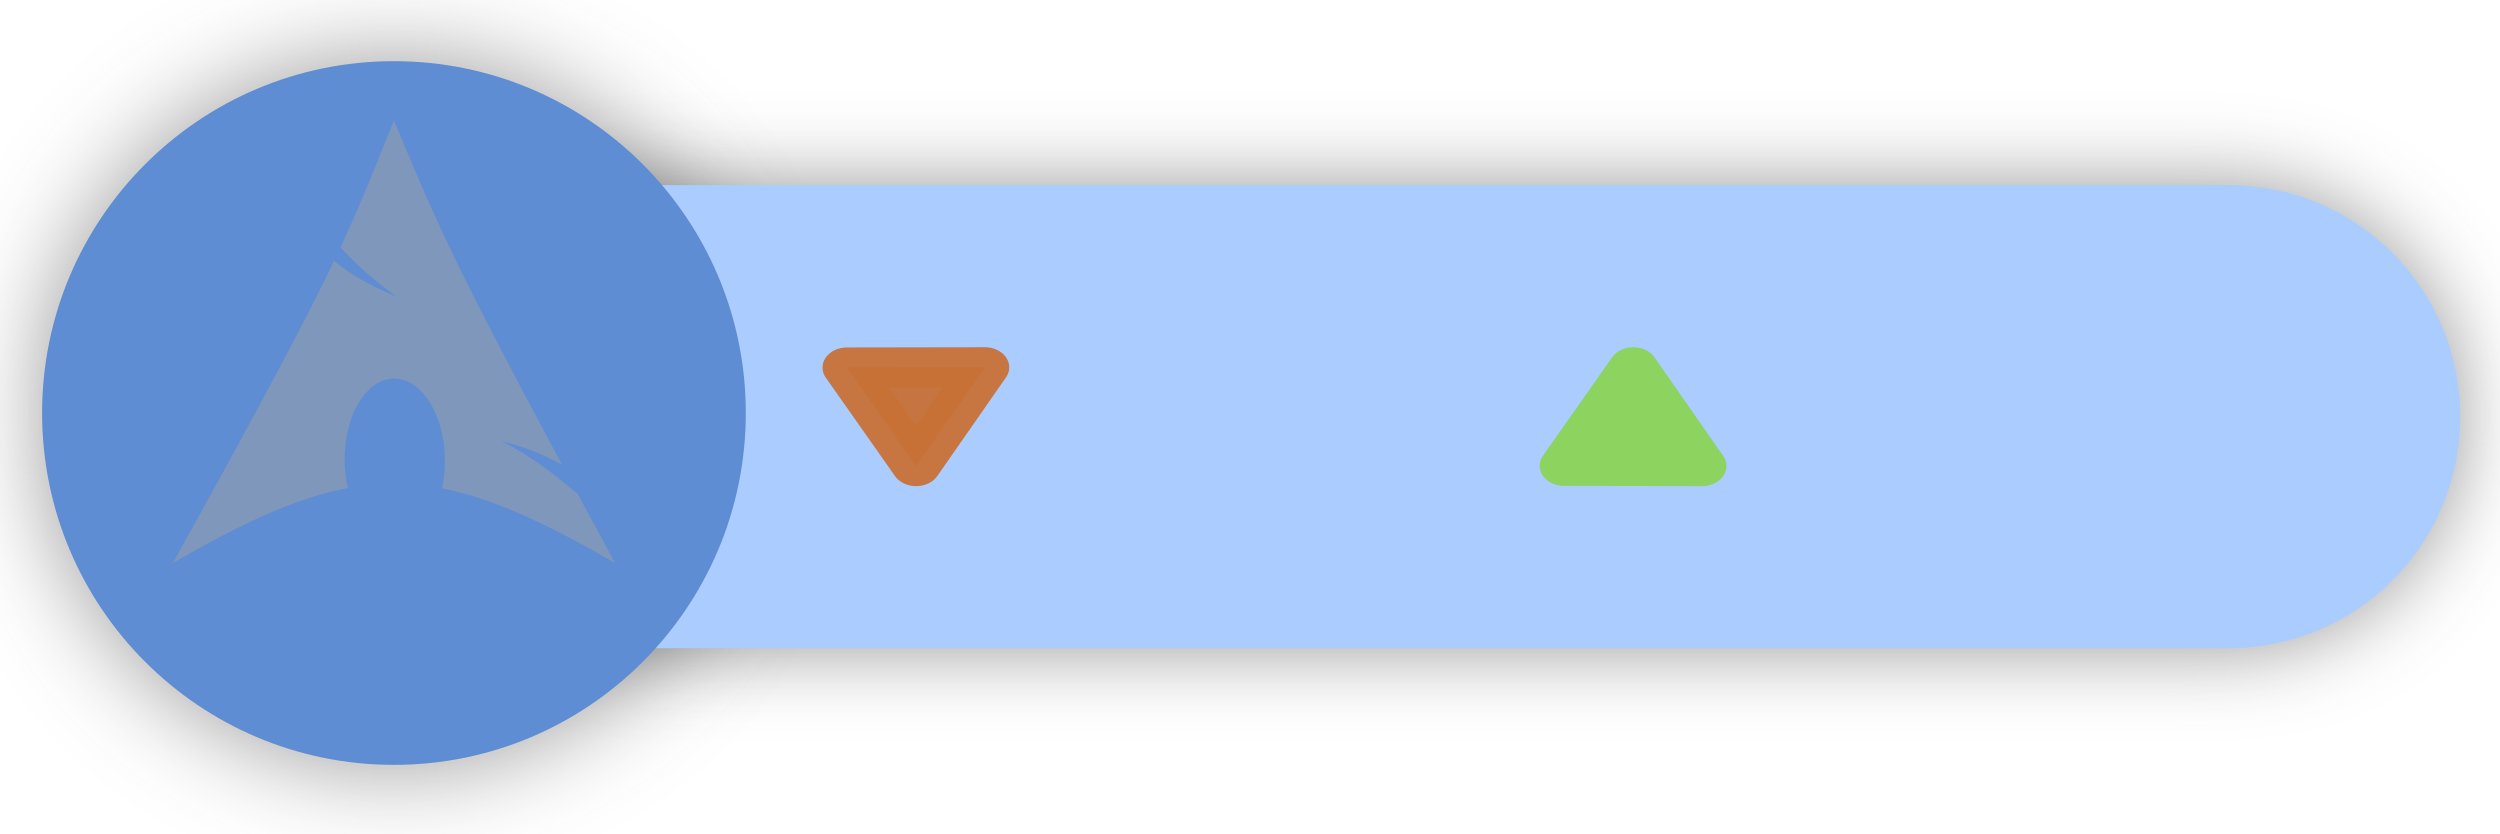
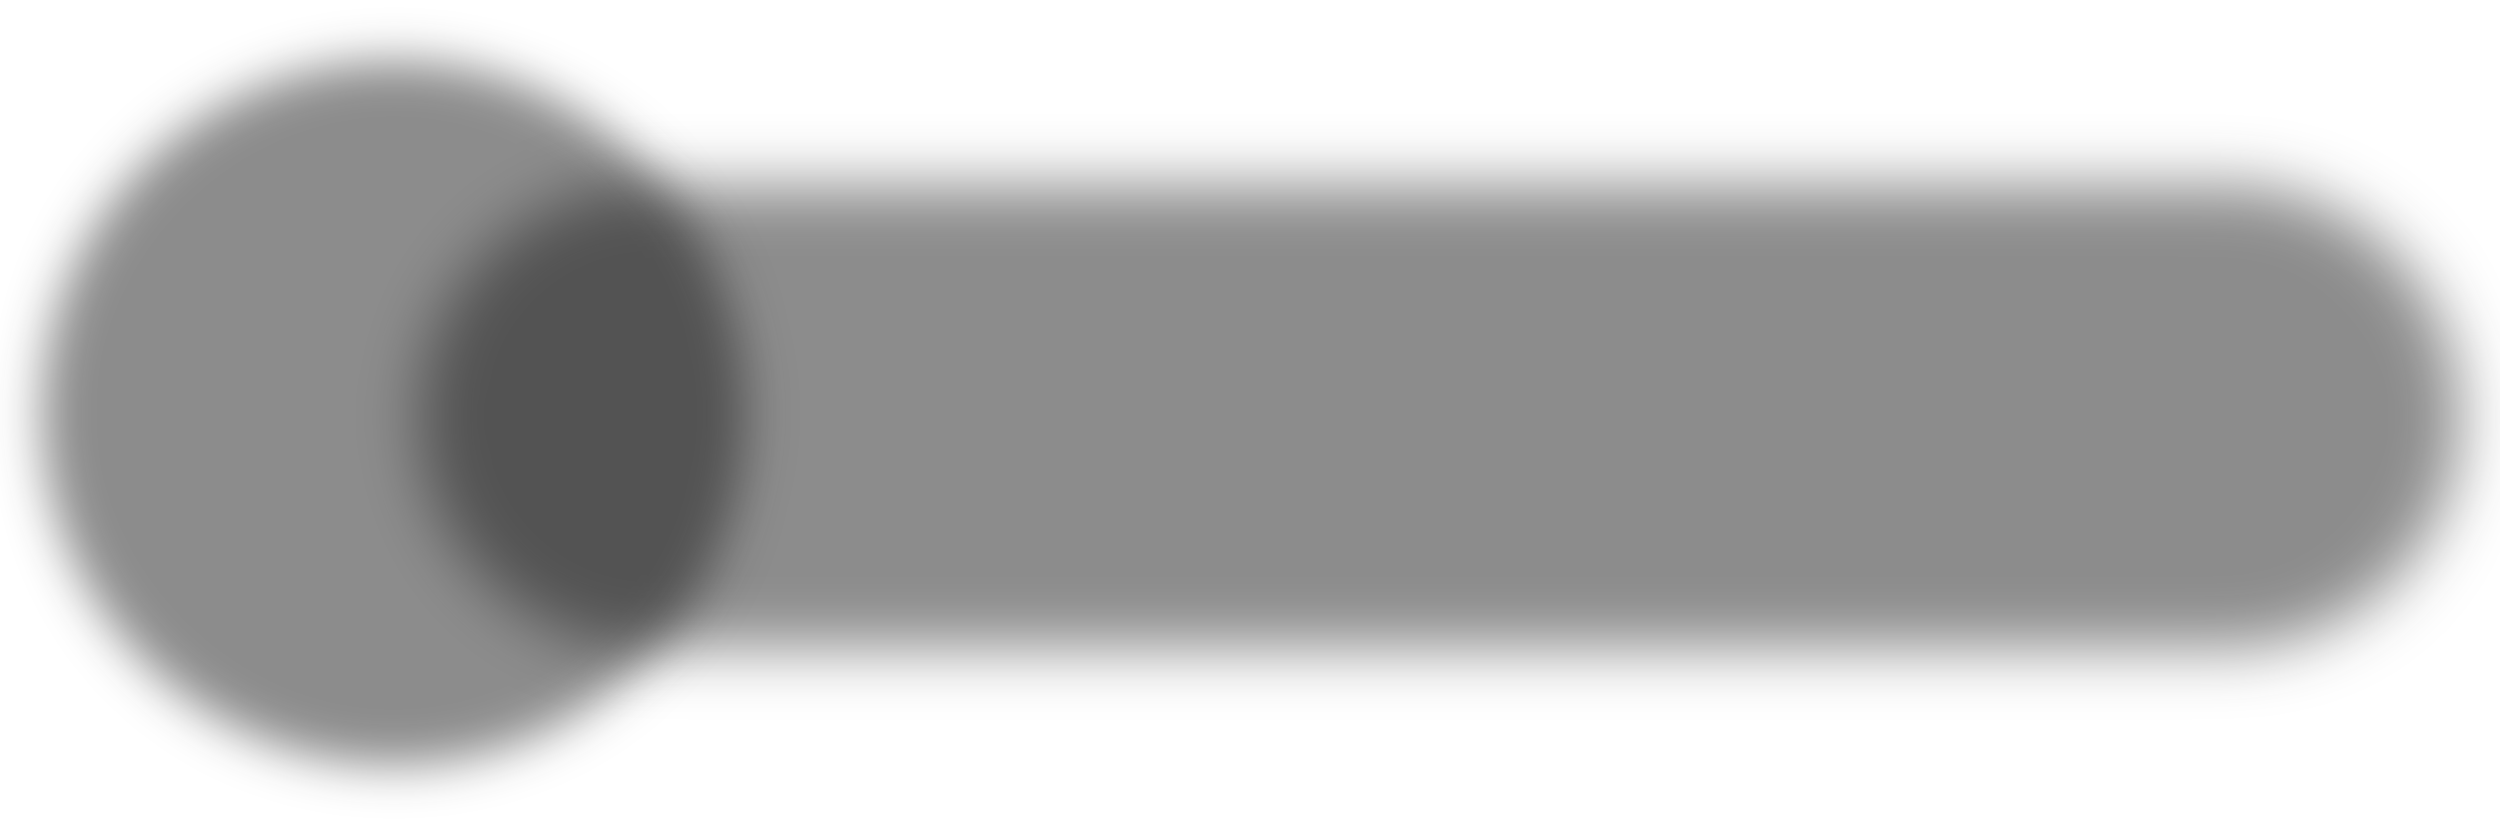
<svg xmlns="http://www.w3.org/2000/svg" enable-background="new 0 0 515.91 728.5" height="512" id="Layer_1" version="1.1" viewBox="0 0 1536 512" width="1536" xml:space="preserve">
  <defs id="defs7">
-     <filter style="color-interpolation-filters:sRGB" id="filter1134" x="-0.172" y="-0.172" width="1.344" height="1.344">
-       <feGaussianBlur stdDeviation="31.029" id="feGaussianBlur1136" />
+     <filter style="color-interpolation-filters:sRGB" id="filter1134" x="-0.117" y="-0.117" width="1.233" height="1.233">
+       <feGaussianBlur stdDeviation="21.024" id="feGaussianBlur1136" />
    </filter>
-     <filter style="color-interpolation-filters:sRGB" id="filter1138" x="-0.048" y="-0.211" width="1.096" height="1.422">
-       <feGaussianBlur stdDeviation="25.038" id="feGaussianBlur1140" />
+     <filter style="color-interpolation-filters:sRGB" id="filter1138" x="-0.046" y="-0.203" width="1.092" height="1.406">
+       <feGaussianBlur stdDeviation="24.036" id="feGaussianBlur1140" />
+     </filter>
+     <filter style="color-interpolation-filters:sRGB" id="filter3040" x="-0.081" y="-0.081" width="1.163" height="1.163">
+       <feGaussianBlur stdDeviation="14.648" id="feGaussianBlur3038" />
+     </filter>
+     <filter style="color-interpolation-filters:sRGB" id="filter3044" x="-0.037" y="-0.163" width="1.074" height="1.326">
+       <feGaussianBlur stdDeviation="19.336" id="feGaussianBlur3042" />
    </filter>
  </defs>
-   <g id="g928" style="display:inline">
-     <rect style="fill:#333333;fill-opacity:0.5;stroke-width:71.029;stroke-linecap:round;stroke-linejoin:round;stroke-miterlimit:4.7;stroke-opacity:0.953;paint-order:stroke markers fill;filter:url(#filter1138)" id="rect924" width="1253.828" height="284.497" x="257.745" y="113.752" ry="142.248" />
-     <path d="m 458.216,253.763 c 0,119.39 -96.784,216.174 -216.174,216.174 -119.389,0 -216.174,-96.784 -216.174,-216.174 0,-119.39 96.784,-216.174 216.174,-216.174 119.39,0 216.174,96.784 216.174,216.174 z" id="path926" style="fill:#333333;fill-opacity:0.503;fill-rule:nonzero;stroke:none;stroke-width:0.586;filter:url(#filter1134)" />
+   <g id="g928" style="display:none">
+     <rect style="mix-blend-mode:normal;fill:#333333;fill-opacity:0.5;stroke-width:71.029;stroke-linecap:round;stroke-linejoin:round;stroke-miterlimit:4.7;stroke-opacity:0.953;paint-order:stroke markers fill;filter:url(#filter1138)" id="rect924" width="1253.828" height="284.497" x="257.745" y="113.752" ry="142.248" />
+     <path d="m 458.216,253.763 c 0,119.39 -96.784,216.174 -216.174,216.174 -119.389,0 -216.174,-96.784 -216.174,-216.174 0,-119.39 96.784,-216.174 216.174,-216.174 119.39,0 216.174,96.784 216.174,216.174 z" id="path926" style="mix-blend-mode:normal;fill:#333333;fill-opacity:0.503;fill-rule:nonzero;stroke:none;stroke-width:0.586;filter:url(#filter1134)" />
  </g>
-   <g id="g922" style="display:none">
-     <rect style="fill:#1a1a1a;fill-opacity:0.5;stroke-width:71.029;stroke-linecap:round;stroke-linejoin:round;stroke-miterlimit:4.7;stroke-opacity:0.953;paint-order:stroke markers fill;filter:url(#filter1138)" id="rect569" width="1253.828" height="284.497" x="257.745" y="113.752" ry="142.248" />
-     <path d="m 458.216,253.763 c 0,119.39 -96.784,216.174 -216.174,216.174 -119.389,0 -216.174,-96.784 -216.174,-216.174 0,-119.39 96.784,-216.174 216.174,-216.174 119.39,0 216.174,96.784 216.174,216.174 z" id="path4878" style="fill:#1a1a1a;fill-opacity:0.503;fill-rule:nonzero;stroke:none;stroke-width:0.586;filter:url(#filter1134)" />
+   <g id="g922" style="display:inline">
+     <rect style="mix-blend-mode:normal;fill:#1a1a1a;fill-opacity:0.5;stroke-width:71.029;stroke-linecap:round;stroke-linejoin:round;stroke-miterlimit:4.7;stroke-opacity:0.953;paint-order:stroke markers fill;filter:url(#filter3044)" id="rect569" width="1253.828" height="284.497" x="257.745" y="113.752" ry="142.248" />
+     <path d="m 458.216,253.763 c 0,119.39 -96.784,216.174 -216.174,216.174 -119.389,0 -216.174,-96.784 -216.174,-216.174 0,-119.39 96.784,-216.174 216.174,-216.174 119.39,0 216.174,96.784 216.174,216.174 z" id="path4878" style="mix-blend-mode:normal;fill:#1a1a1a;fill-opacity:0.503;fill-rule:nonzero;stroke:none;stroke-width:0.586;filter:url(#filter3040)" />
  </g>
-   <rect style="fill:#aaccff;fill-opacity:1;stroke-width:71.029;stroke-linecap:round;stroke-linejoin:round;stroke-miterlimit:4.7;stroke-opacity:0.953;paint-order:stroke markers fill" id="rect1125" width="1253.828" height="284.497" x="257.745" y="113.752" ry="142.248" />
-   <g id="g1131" transform="translate(148.1181,138.3522)">
-     <path d="m 310.098,115.411 c 0,119.39 -96.784,216.174 -216.174,216.174 -119.389,0 -216.174,-96.784 -216.174,-216.174 0,-119.39 96.784,-216.174 216.174,-216.174 119.39,0 216.174,96.784 216.174,216.174 z" id="path1127" style="fill:#5f8dd3;fill-opacity:1;fill-rule:nonzero;stroke:none;stroke-width:0.586" />
-     <path d="M 93.898,-64.192 C 81.805,-34.542 74.511,-15.148 61.046,13.621 69.302,22.371 79.435,32.562 95.891,44.071 78.199,36.791 66.131,29.482 57.112,21.897 39.88,57.855 12.883,109.074 -41.904,207.514 1.157,182.655 34.536,167.328 65.644,161.48 64.309,155.735 63.549,149.52 63.601,143.036 l 0.051,-1.379 c 0.683,-27.588 15.034,-48.803 32.035,-47.362 17,1.44 30.214,24.986 29.531,52.573 -0.128,5.191 -0.714,10.185 -1.737,14.817 30.77,6.019 63.793,21.306 106.271,45.829 -8.376,-15.42 -15.852,-29.321 -22.991,-42.559 -11.246,-8.716 -22.976,-20.06 -46.902,-32.341 16.446,4.273 28.221,9.204 37.399,14.714 C 124.669,12.181 118.791,-5.777 93.898,-64.192 Z" id="path1129" style="fill:#939dac;fill-opacity:0.619;fill-rule:evenodd;stroke:none;stroke-width:0.788" />
+   <rect style="display:none;fill:#aaccff;fill-opacity:1;stroke-width:71.029;stroke-linecap:round;stroke-linejoin:round;stroke-miterlimit:4.7;stroke-opacity:0.953;paint-order:stroke markers fill" id="rect1125" width="1253.828" height="284.497" x="257.745" y="113.752" ry="142.248" />
+   <g id="g1131" transform="translate(148.1181,138.3522)" style="display:none">
+     <path d="m 310.098,115.411 c 0,119.39 -96.784,216.174 -216.174,216.174 -119.389,0 -216.174,-96.784 -216.174,-216.174 0,-119.39 96.784,-216.174 216.174,-216.174 119.39,0 216.174,96.784 216.174,216.174 z" id="path1127" style="display:none;fill:#5f8dd3;fill-opacity:1;fill-rule:nonzero;stroke:none;stroke-width:0.586" />
+     <path d="M 93.898,-64.192 C 81.805,-34.542 74.511,-15.148 61.046,13.621 69.302,22.371 79.435,32.562 95.891,44.071 78.199,36.791 66.131,29.482 57.112,21.897 39.88,57.855 12.883,109.074 -41.904,207.514 1.157,182.655 34.536,167.328 65.644,161.48 64.309,155.735 63.549,149.52 63.601,143.036 l 0.051,-1.379 c 0.683,-27.588 15.034,-48.803 32.035,-47.362 17,1.44 30.214,24.986 29.531,52.573 -0.128,5.191 -0.714,10.185 -1.737,14.817 30.77,6.019 63.793,21.306 106.271,45.829 -8.376,-15.42 -15.852,-29.321 -22.991,-42.559 -11.246,-8.716 -22.976,-20.06 -46.902,-32.341 16.446,4.273 28.221,9.204 37.399,14.714 C 124.669,12.181 118.791,-5.777 93.898,-64.192 Z" id="path1129" style="display:inline;fill:#a3b0cc;fill-opacity:0.682;fill-rule:evenodd;stroke:none;stroke-width:0.788" />
  </g>
-   <path style="fill:#c87137;fill-opacity:0.95;stroke:#c87137;stroke-width:37.277;stroke-linecap:round;stroke-linejoin:round;stroke-miterlimit:4.7;stroke-dasharray:none;stroke-opacity:0.949;paint-order:stroke markers fill" id="path1198" d="m 569.187,282.355 -53.218,-90.814 105.256,-0.681 z" transform="matrix(0.8047788,0.00294903,-0.00357447,0.6639631,105.8066,97.14687)" />
-   <path style="fill:#8dd35f;fill-opacity:1;stroke:#8dd35f;stroke-width:37.277;stroke-linecap:round;stroke-linejoin:round;stroke-miterlimit:4.7;stroke-dasharray:none;stroke-opacity:1;paint-order:stroke markers fill" id="path1304" d="m 569.187,282.355 -53.218,-90.814 105.256,-0.681 z" transform="matrix(0.8047791,-0.00294904,-0.00357448,-0.6639634,546.4462,414.8534)" />
+   <g id="g3036" style="display:none">
+     <path style="display:inline;fill:#c87137;fill-opacity:0.95;stroke:#c87137;stroke-width:37.277;stroke-linecap:round;stroke-linejoin:round;stroke-miterlimit:4.7;stroke-dasharray:none;stroke-opacity:0.949;paint-order:stroke markers fill" id="path1198" d="m 569.187,282.355 -53.218,-90.814 105.256,-0.681 z" transform="matrix(0.8047788,0.00294903,-0.00357447,0.6639631,105.8066,97.14687)" />
+     <path style="display:inline;fill:#8dd35f;fill-opacity:1;stroke:#8dd35f;stroke-width:37.277;stroke-linecap:round;stroke-linejoin:round;stroke-miterlimit:4.7;stroke-dasharray:none;stroke-opacity:1;paint-order:stroke markers fill" id="path1304" d="m 569.187,282.355 -53.218,-90.814 105.256,-0.681 z" transform="matrix(0.8047791,-0.00294904,-0.00357448,-0.6639634,546.4462,414.8534)" />
+   </g>
</svg>
